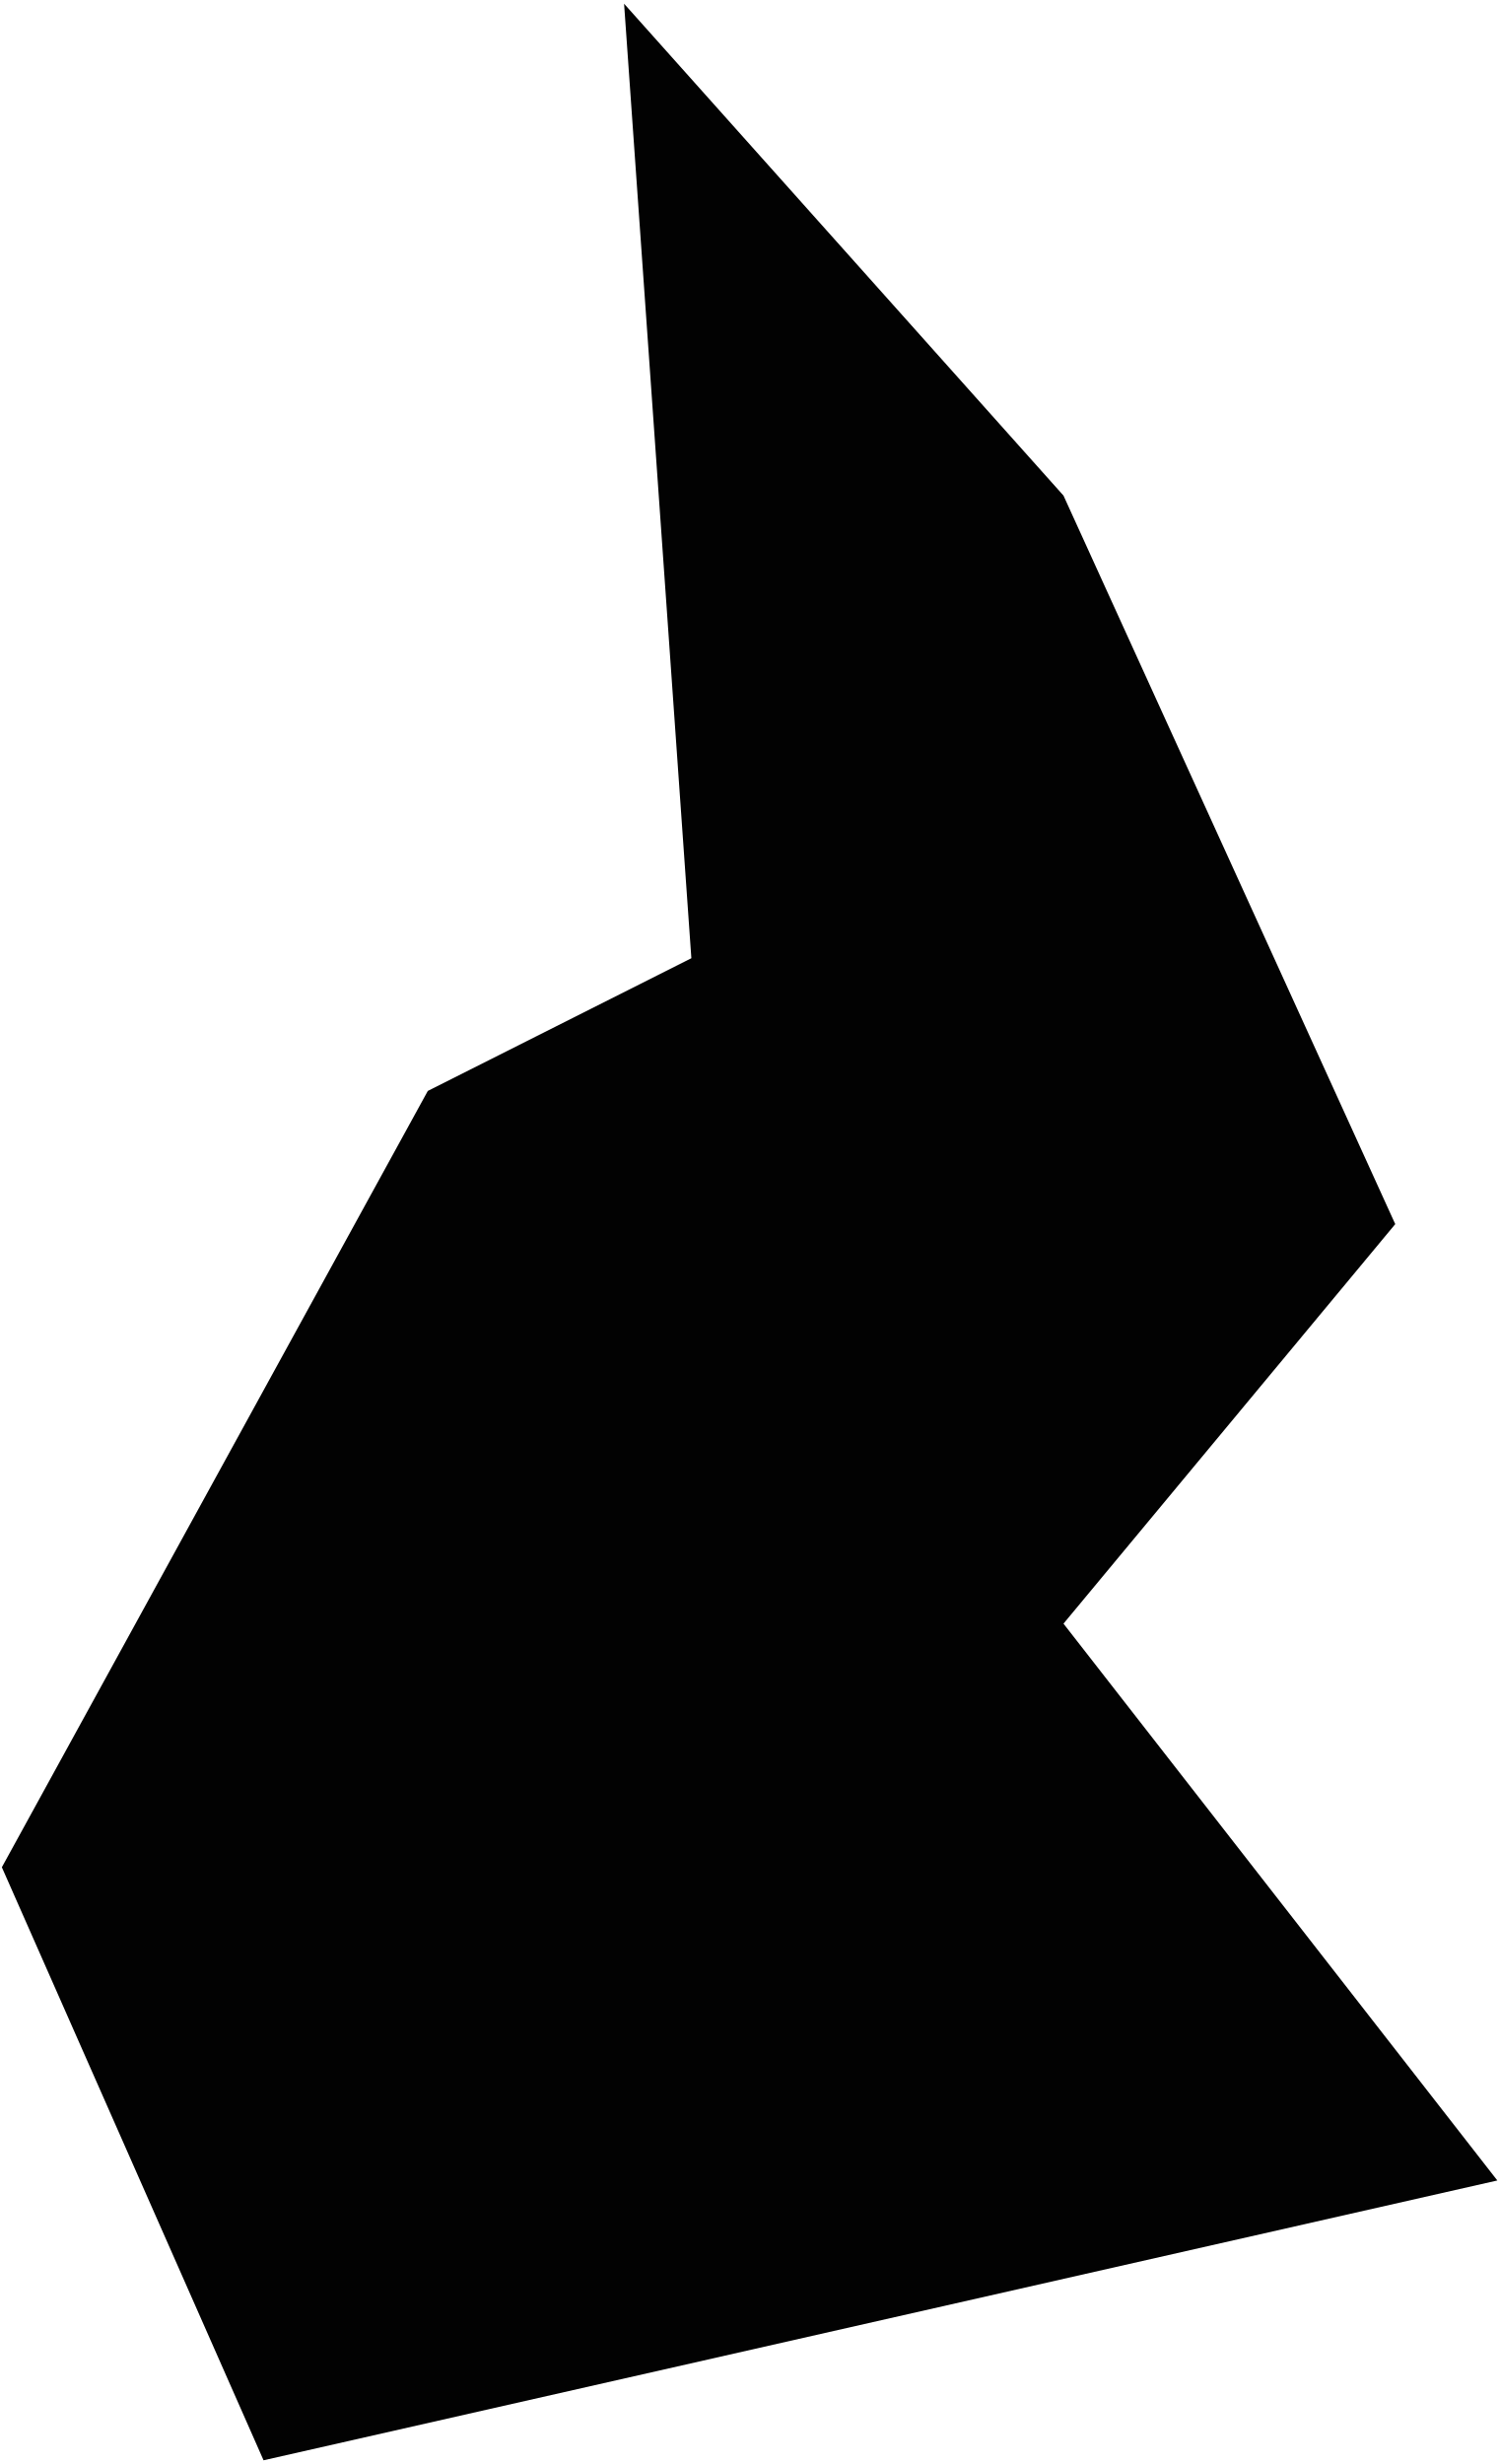
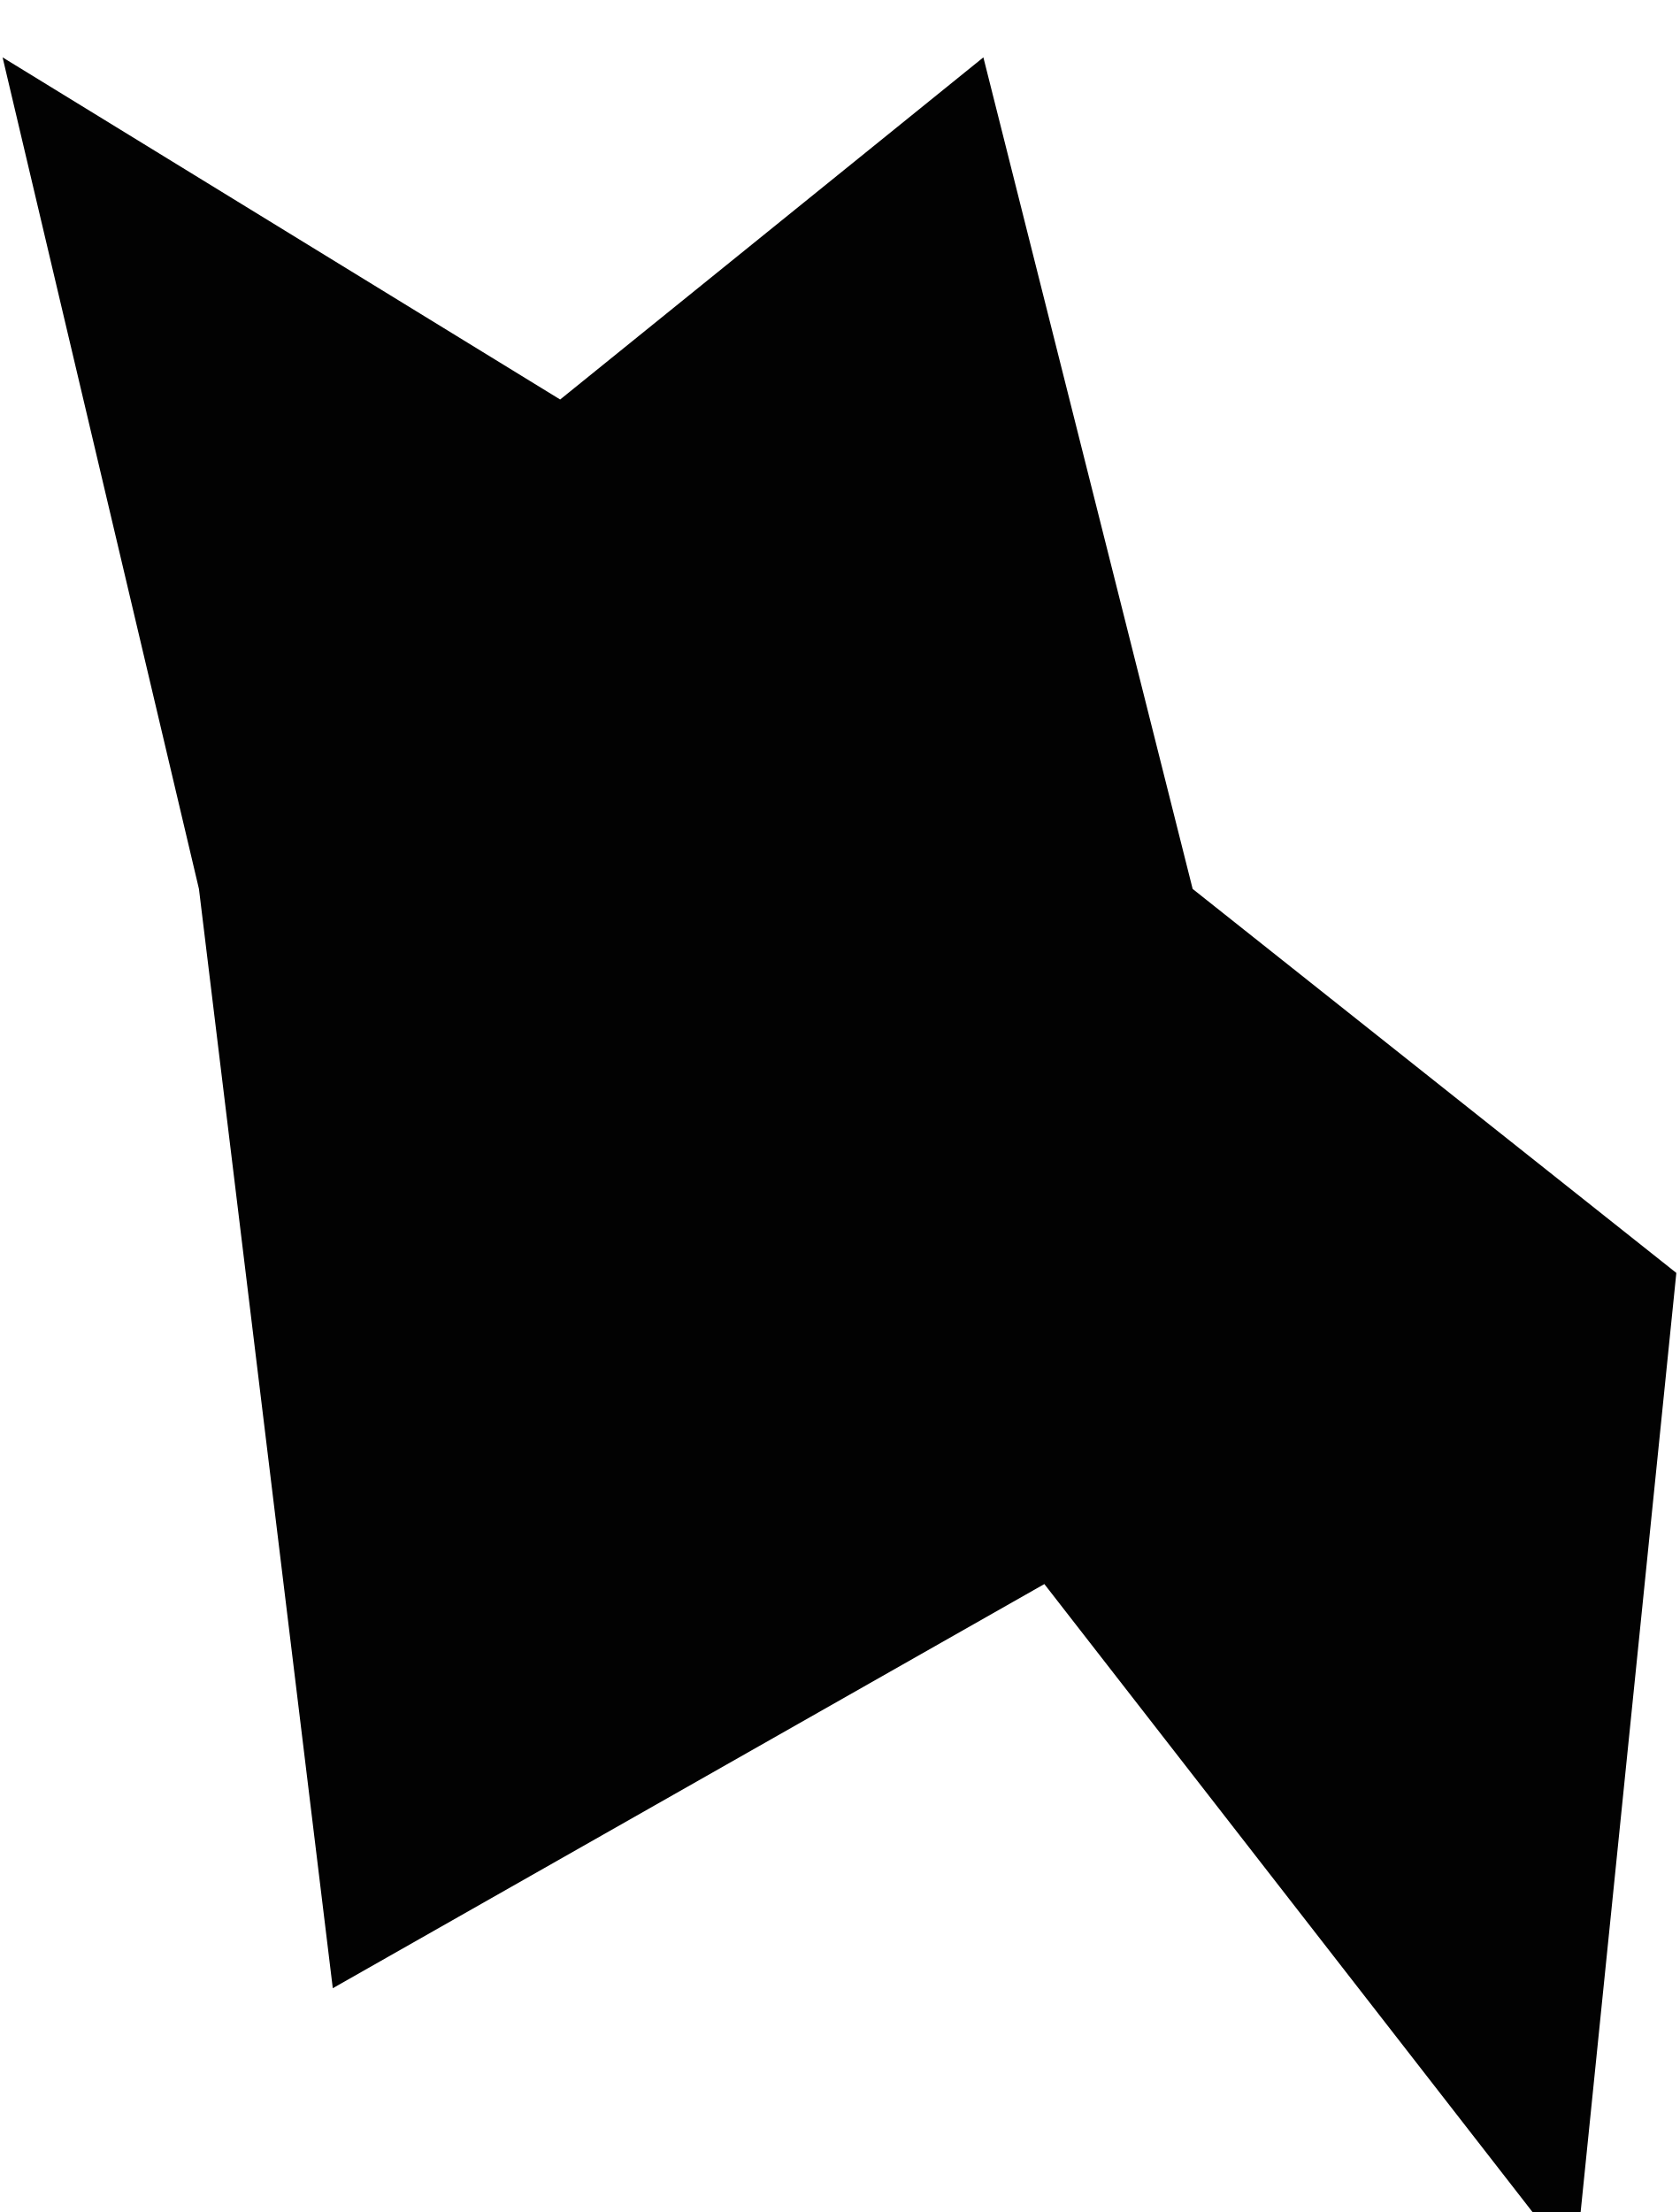
- <svg xmlns="http://www.w3.org/2000/svg" version="1.1" id="Слой_1" x="0px" y="0px" viewBox="87 -153 323 531" style="enable-background:new 87 -153 323 531;" xml:space="preserve">
+ <svg xmlns="http://www.w3.org/2000/svg" version="1.1" id="Слой_1" x="0px" y="0px" viewBox="88 -102 325 428" style="enable-background:new 88 -102 325 428;" xml:space="preserve">
  <style type="text/css">
	.st0{fill:#020202;}
</style>
  <g>
-     <polygon id="path-1" class="st0" points="221.5,-152.2 316.2,-46.2 387.7,110.8 316.2,196.9 409.7,316.9 143.8,377.2 87.4,249.4    179.2,82.1 236,53.5  " />
+     <polygon id="path-1" class="st0" points="278.3,-90.9 318.8,70 412.4,144.3 392.8,336.6 290.1,204.5 152.4,282.7 126.5,70    88.5,-90.9 196.4,-24.7  " />
  </g>
  <g id="Page-1">
-     <g id="nav-3">
-       <g id="nav-3-mask">
+     <g id="nav-4">
+       <g id="nav-4-mask">
		</g>
    </g>
  </g>
</svg>
